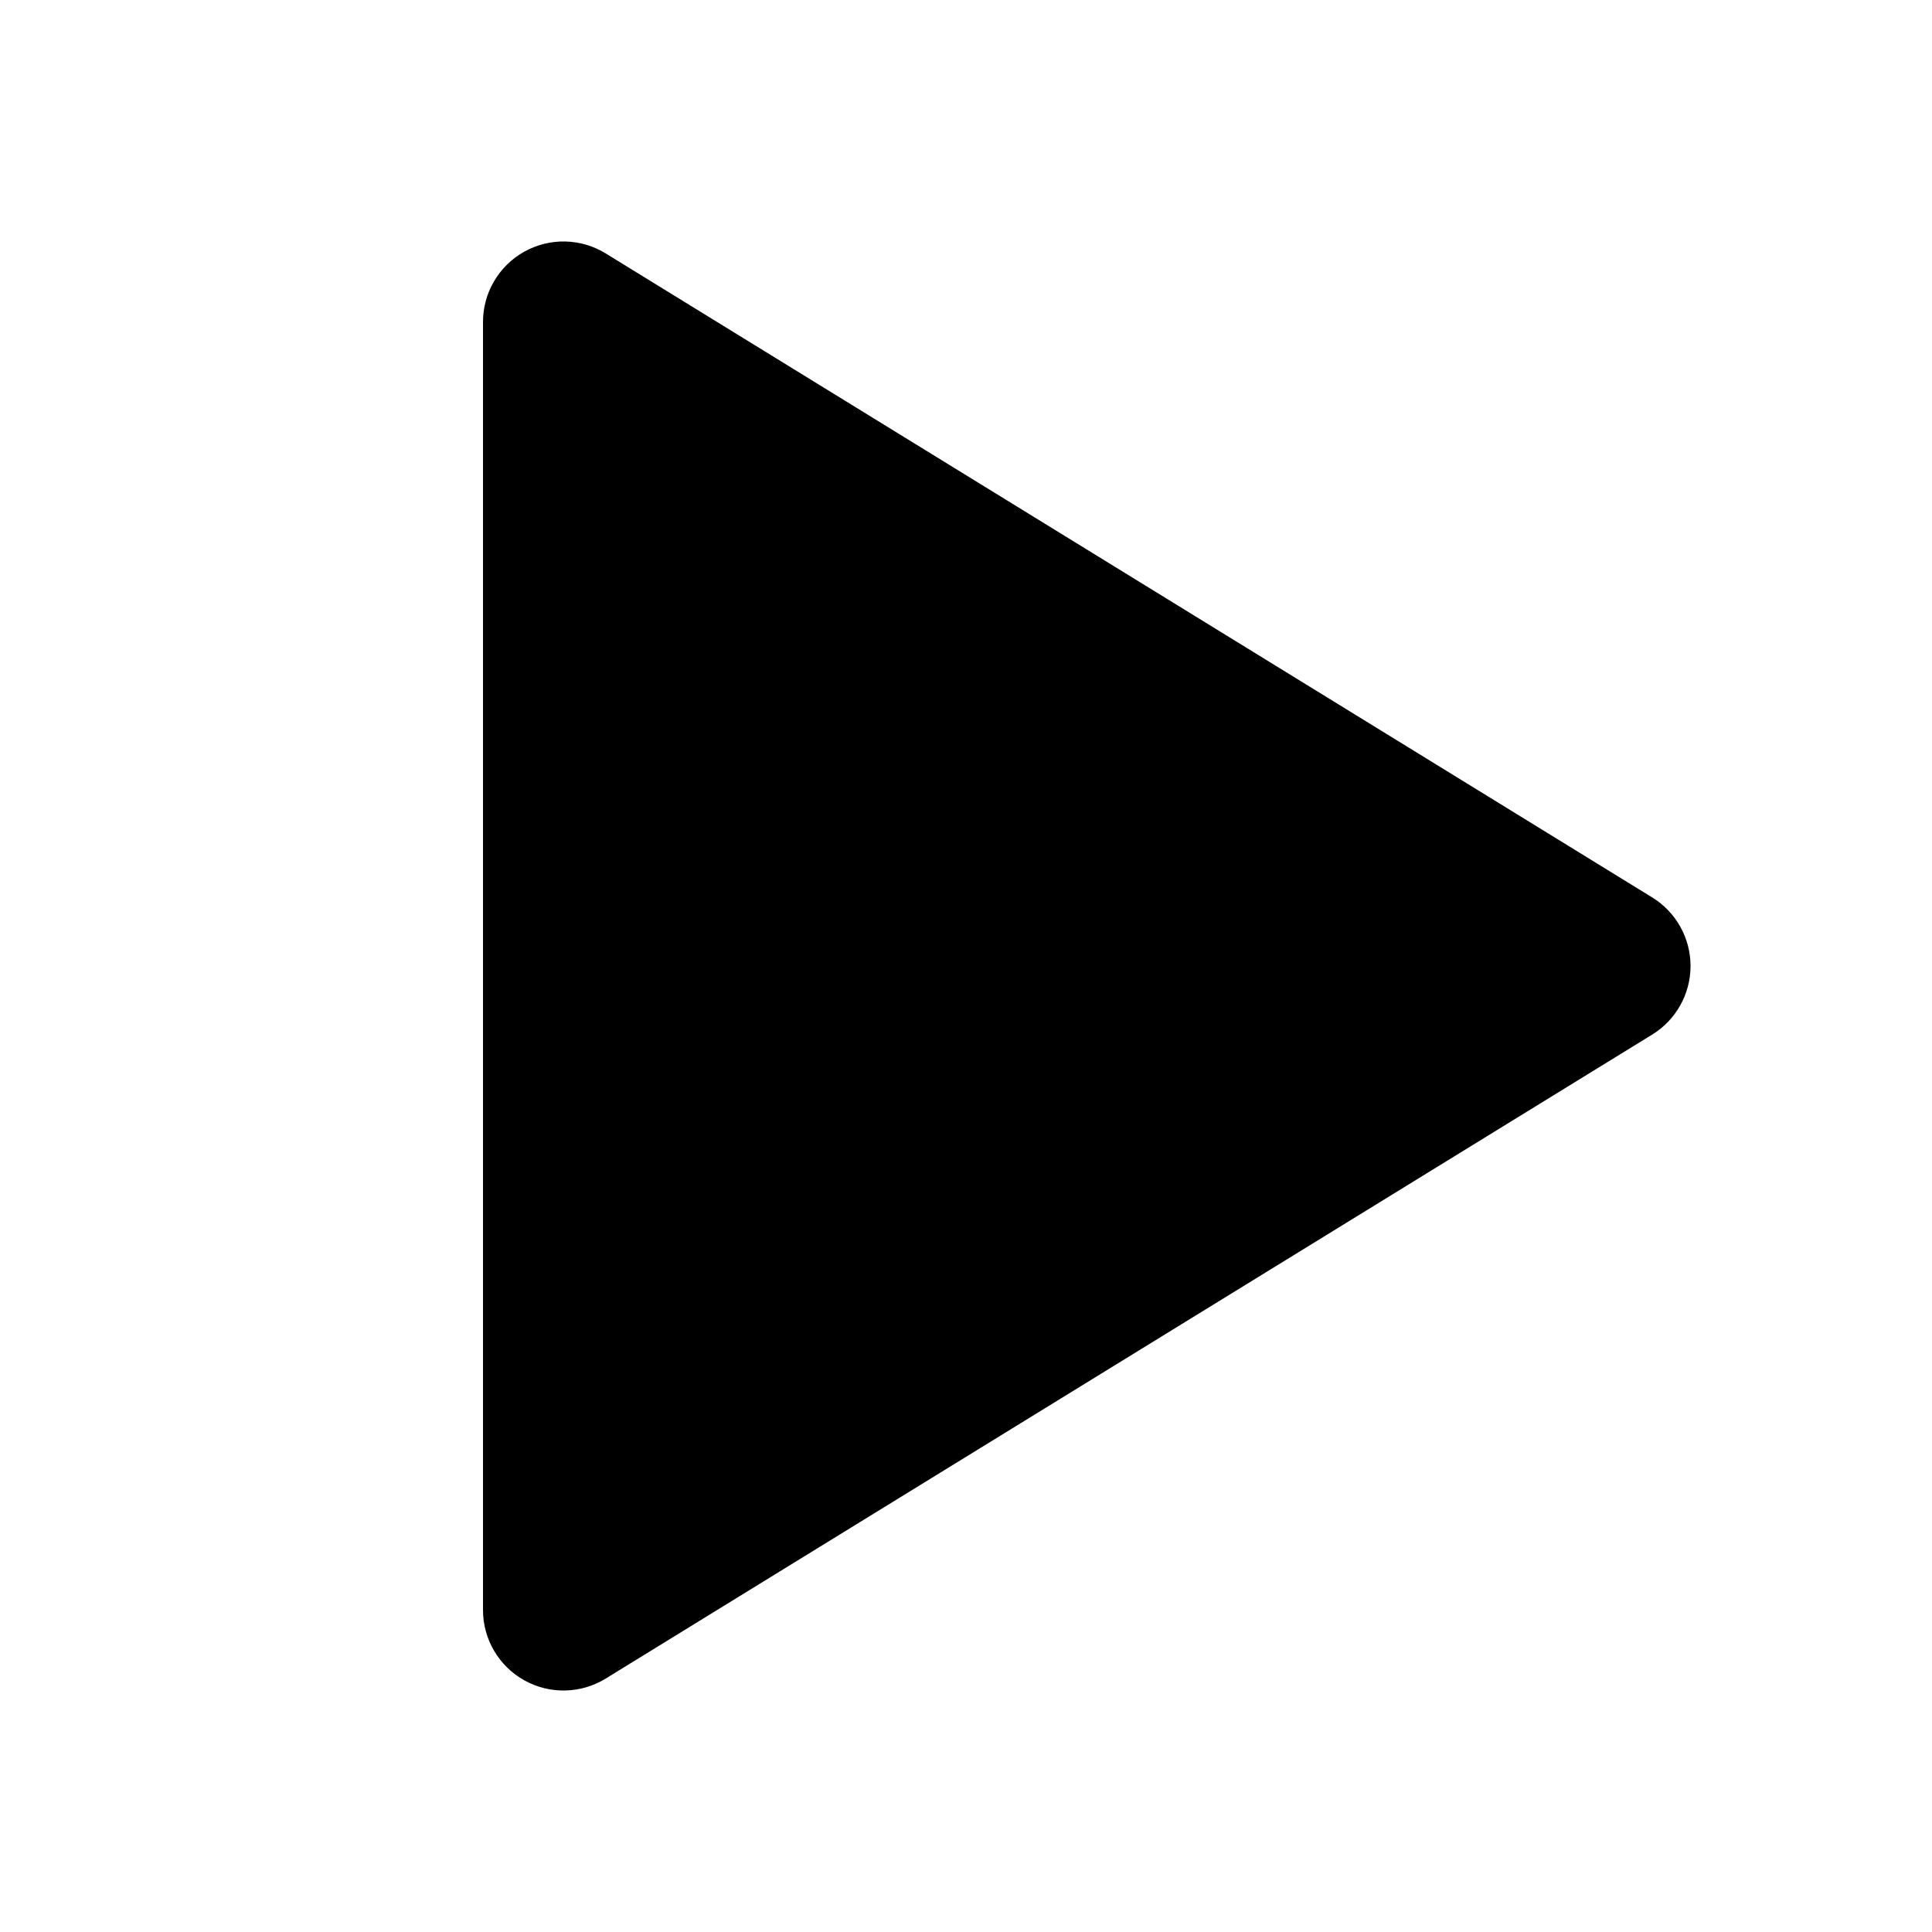
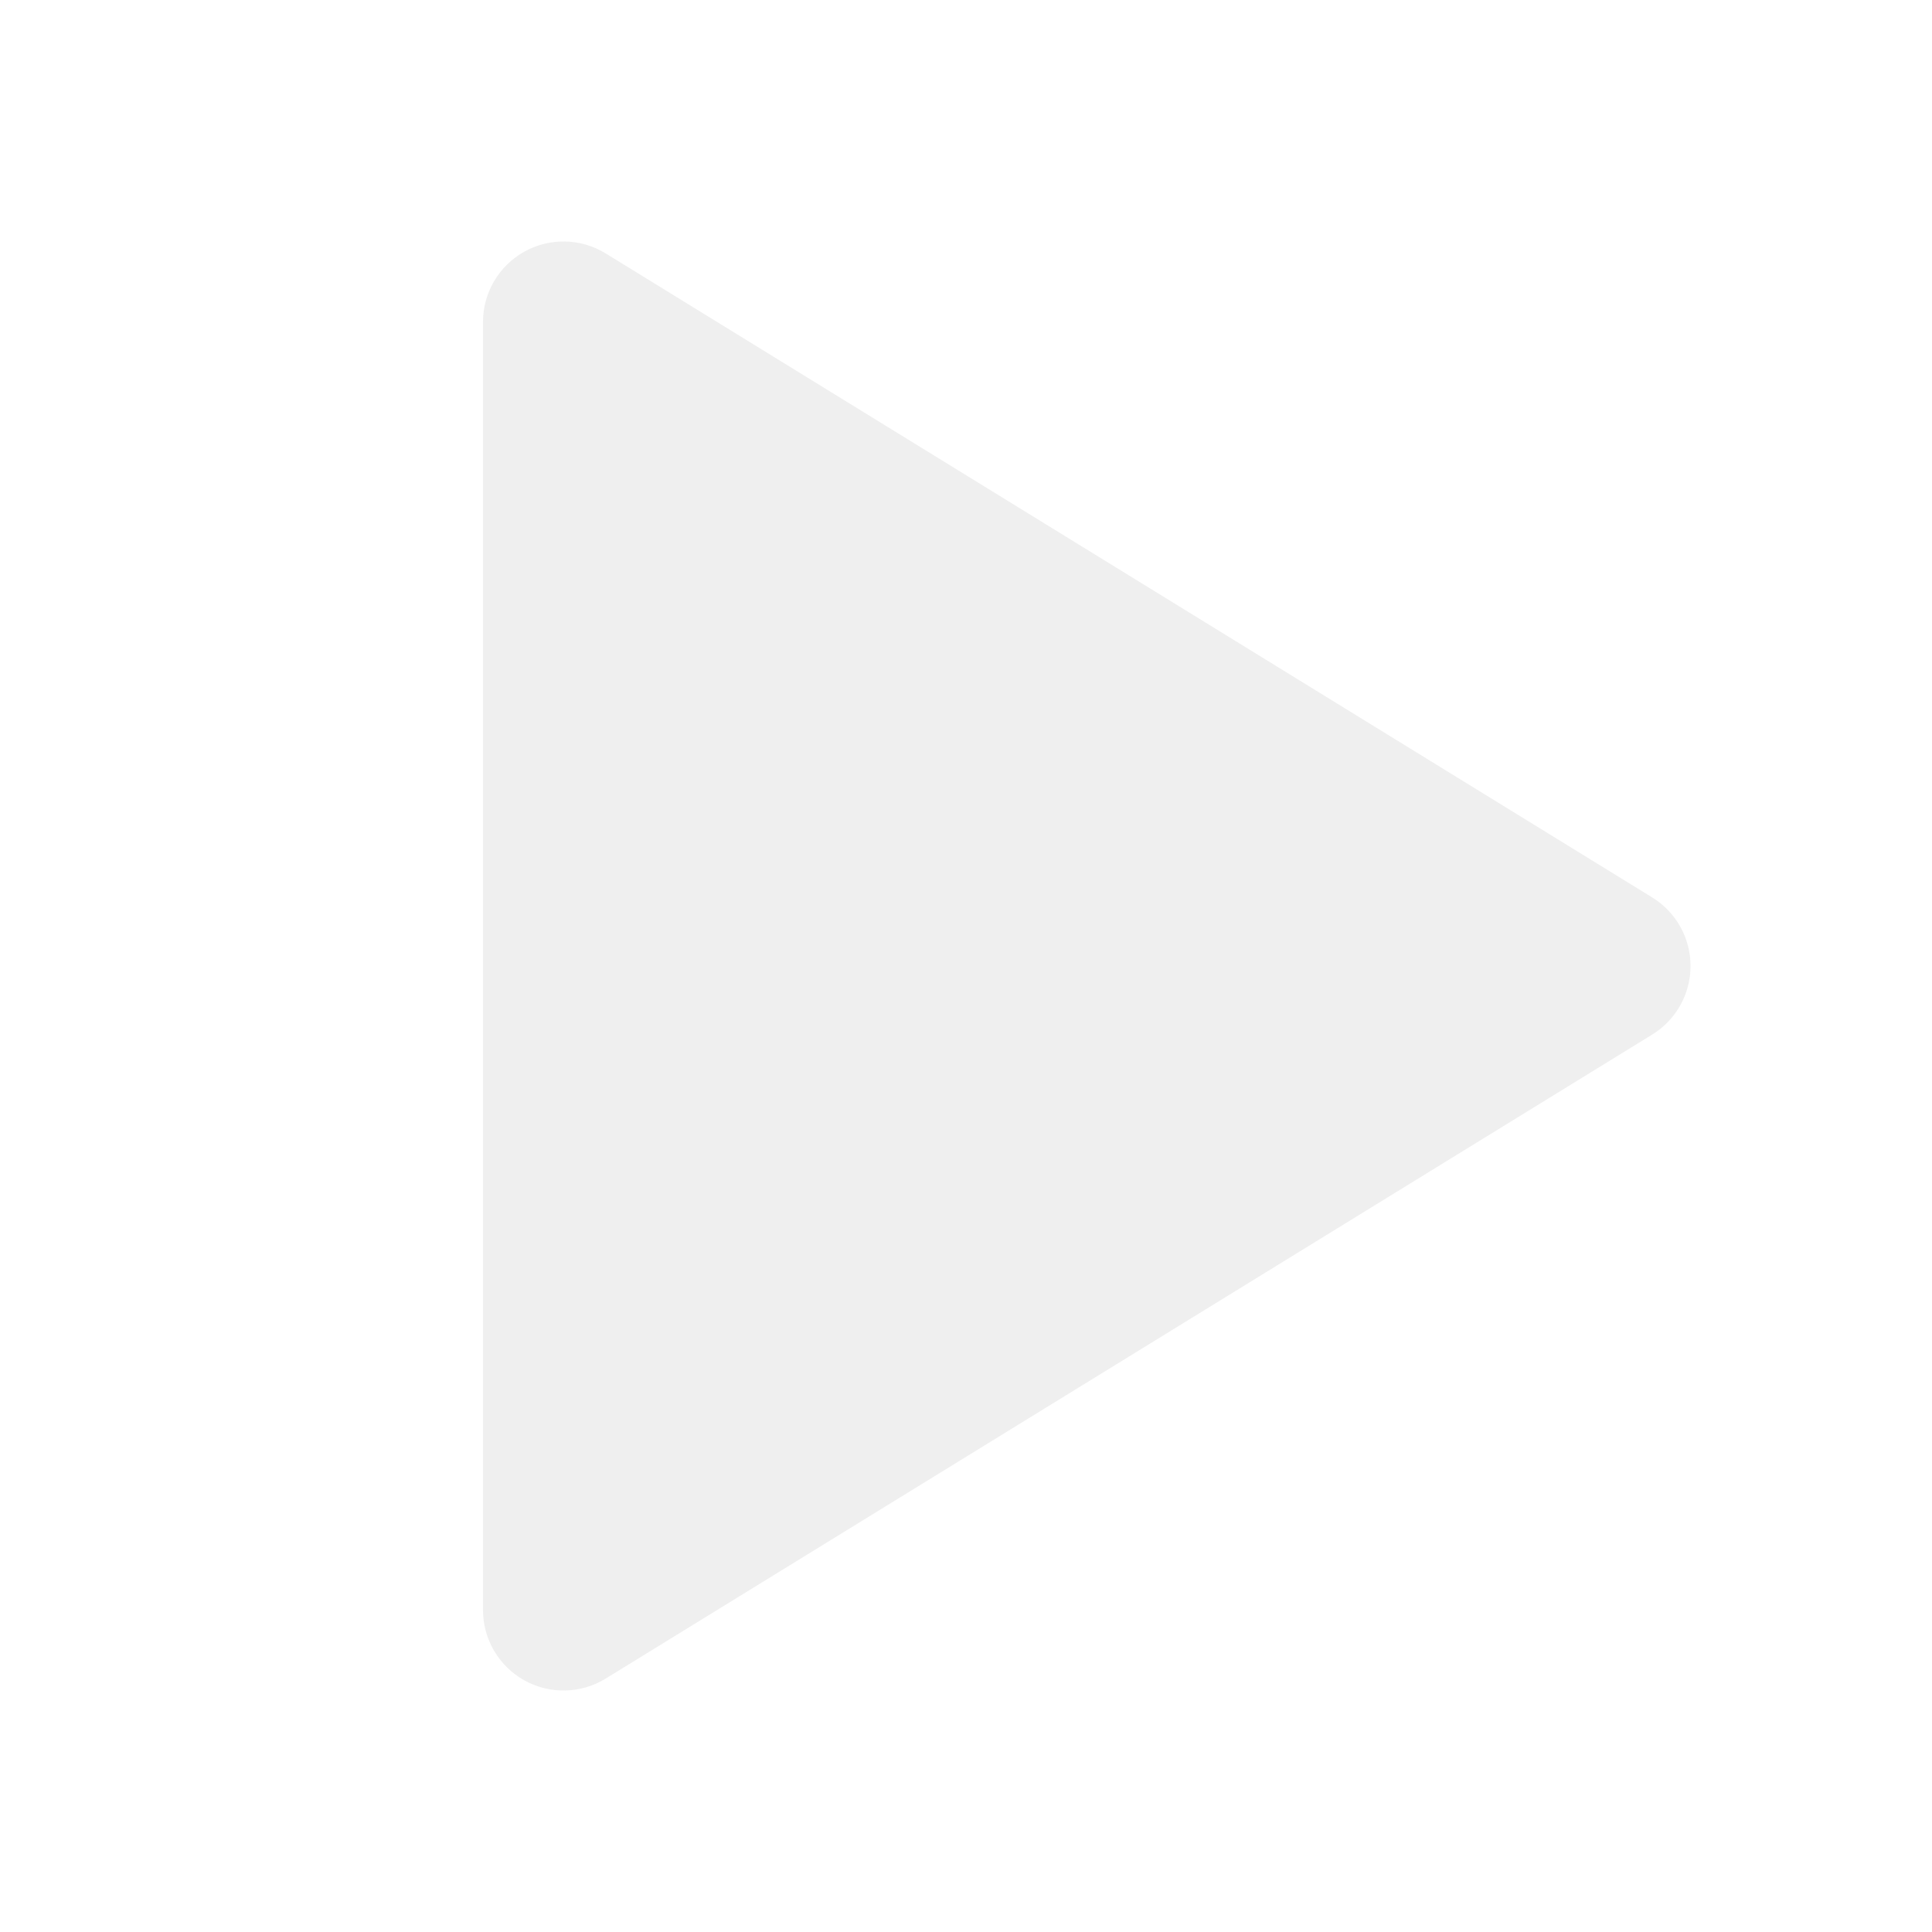
<svg width="44" height="44" viewBox="0 0 24 24" stroke-width="1.5" stroke="#efefef" fill="none" stroke-linecap="round" stroke-linejoin="round">
  <path stroke="none" d="M0 0h24v24H0z" fill="none" />
-   <path d="M6 4v16a1 1 0 0 0 1.524 .852l13 -8a1 1 0 0 0 0 -1.704l-13 -8a1 1 0 0 0 -1.524 .852z" stroke-width="0" fill="currentColor" />
+   <path d="M6 4v16a1 1 0 0 0 1.524 .852l13 -8a1 1 0 0 0 0 -1.704l-13 -8a1 1 0 0 0 -1.524 .852z" stroke-width="0" fill="#efefef" />
</svg>
